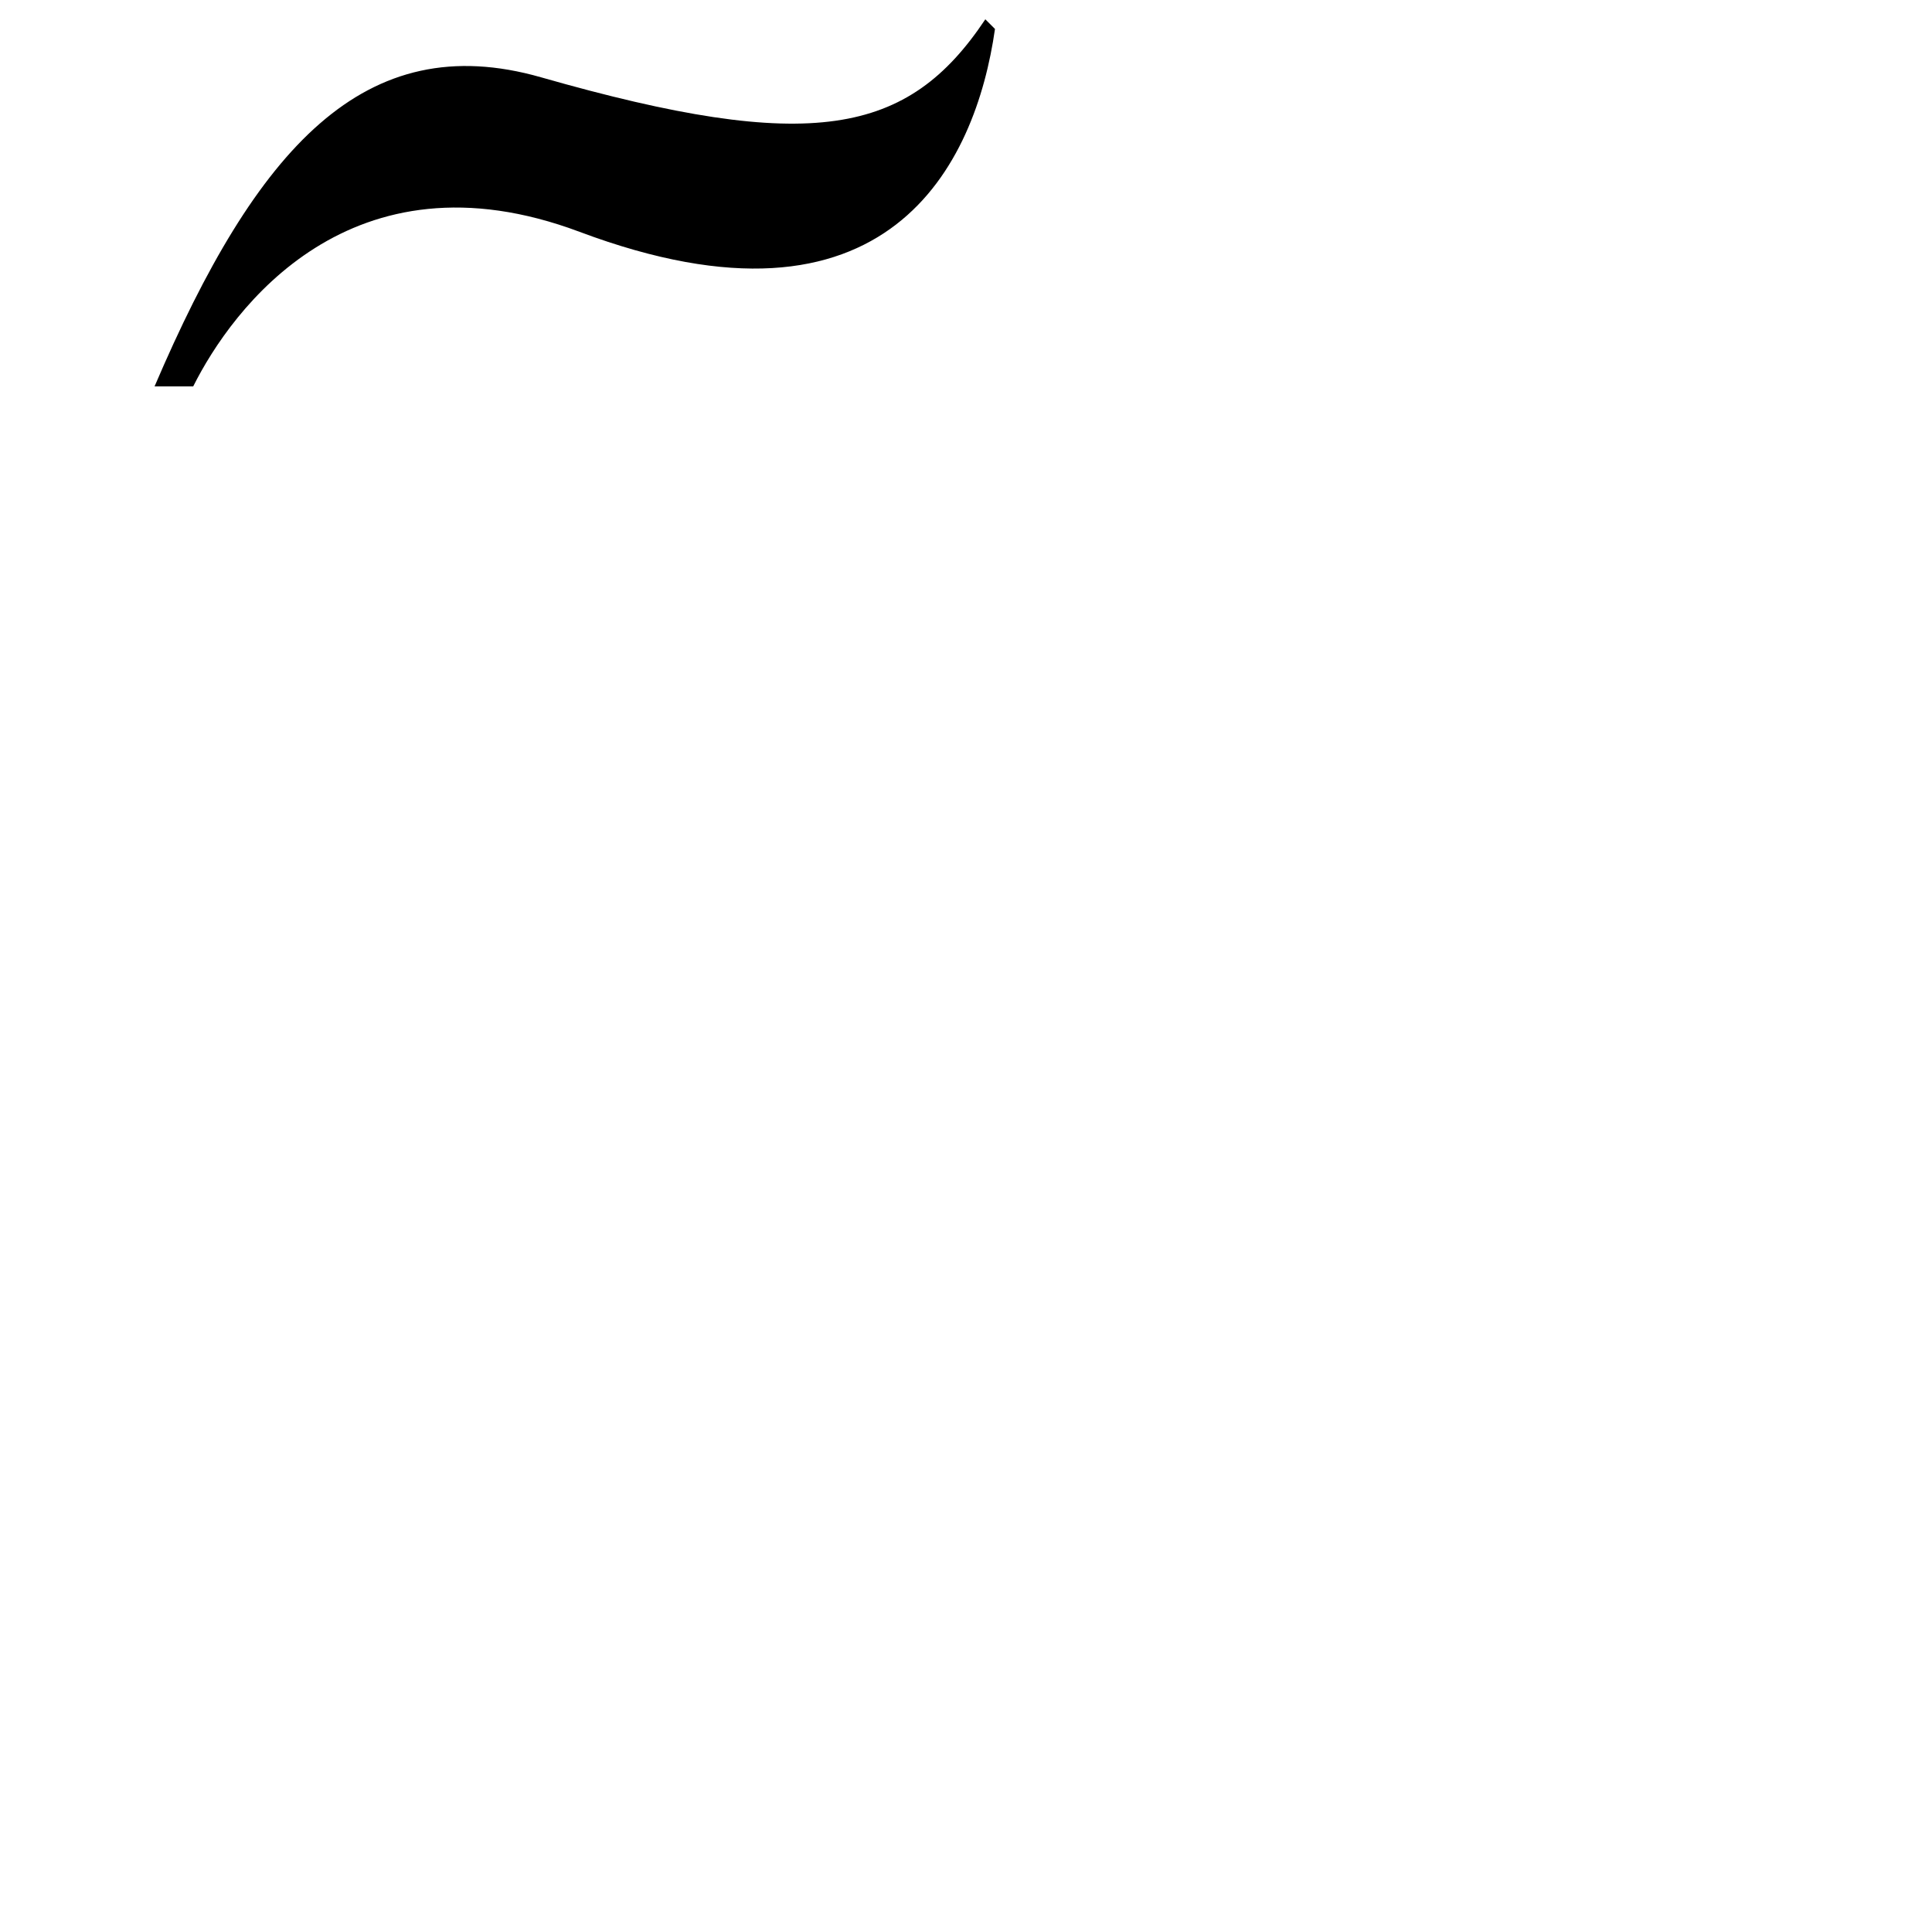
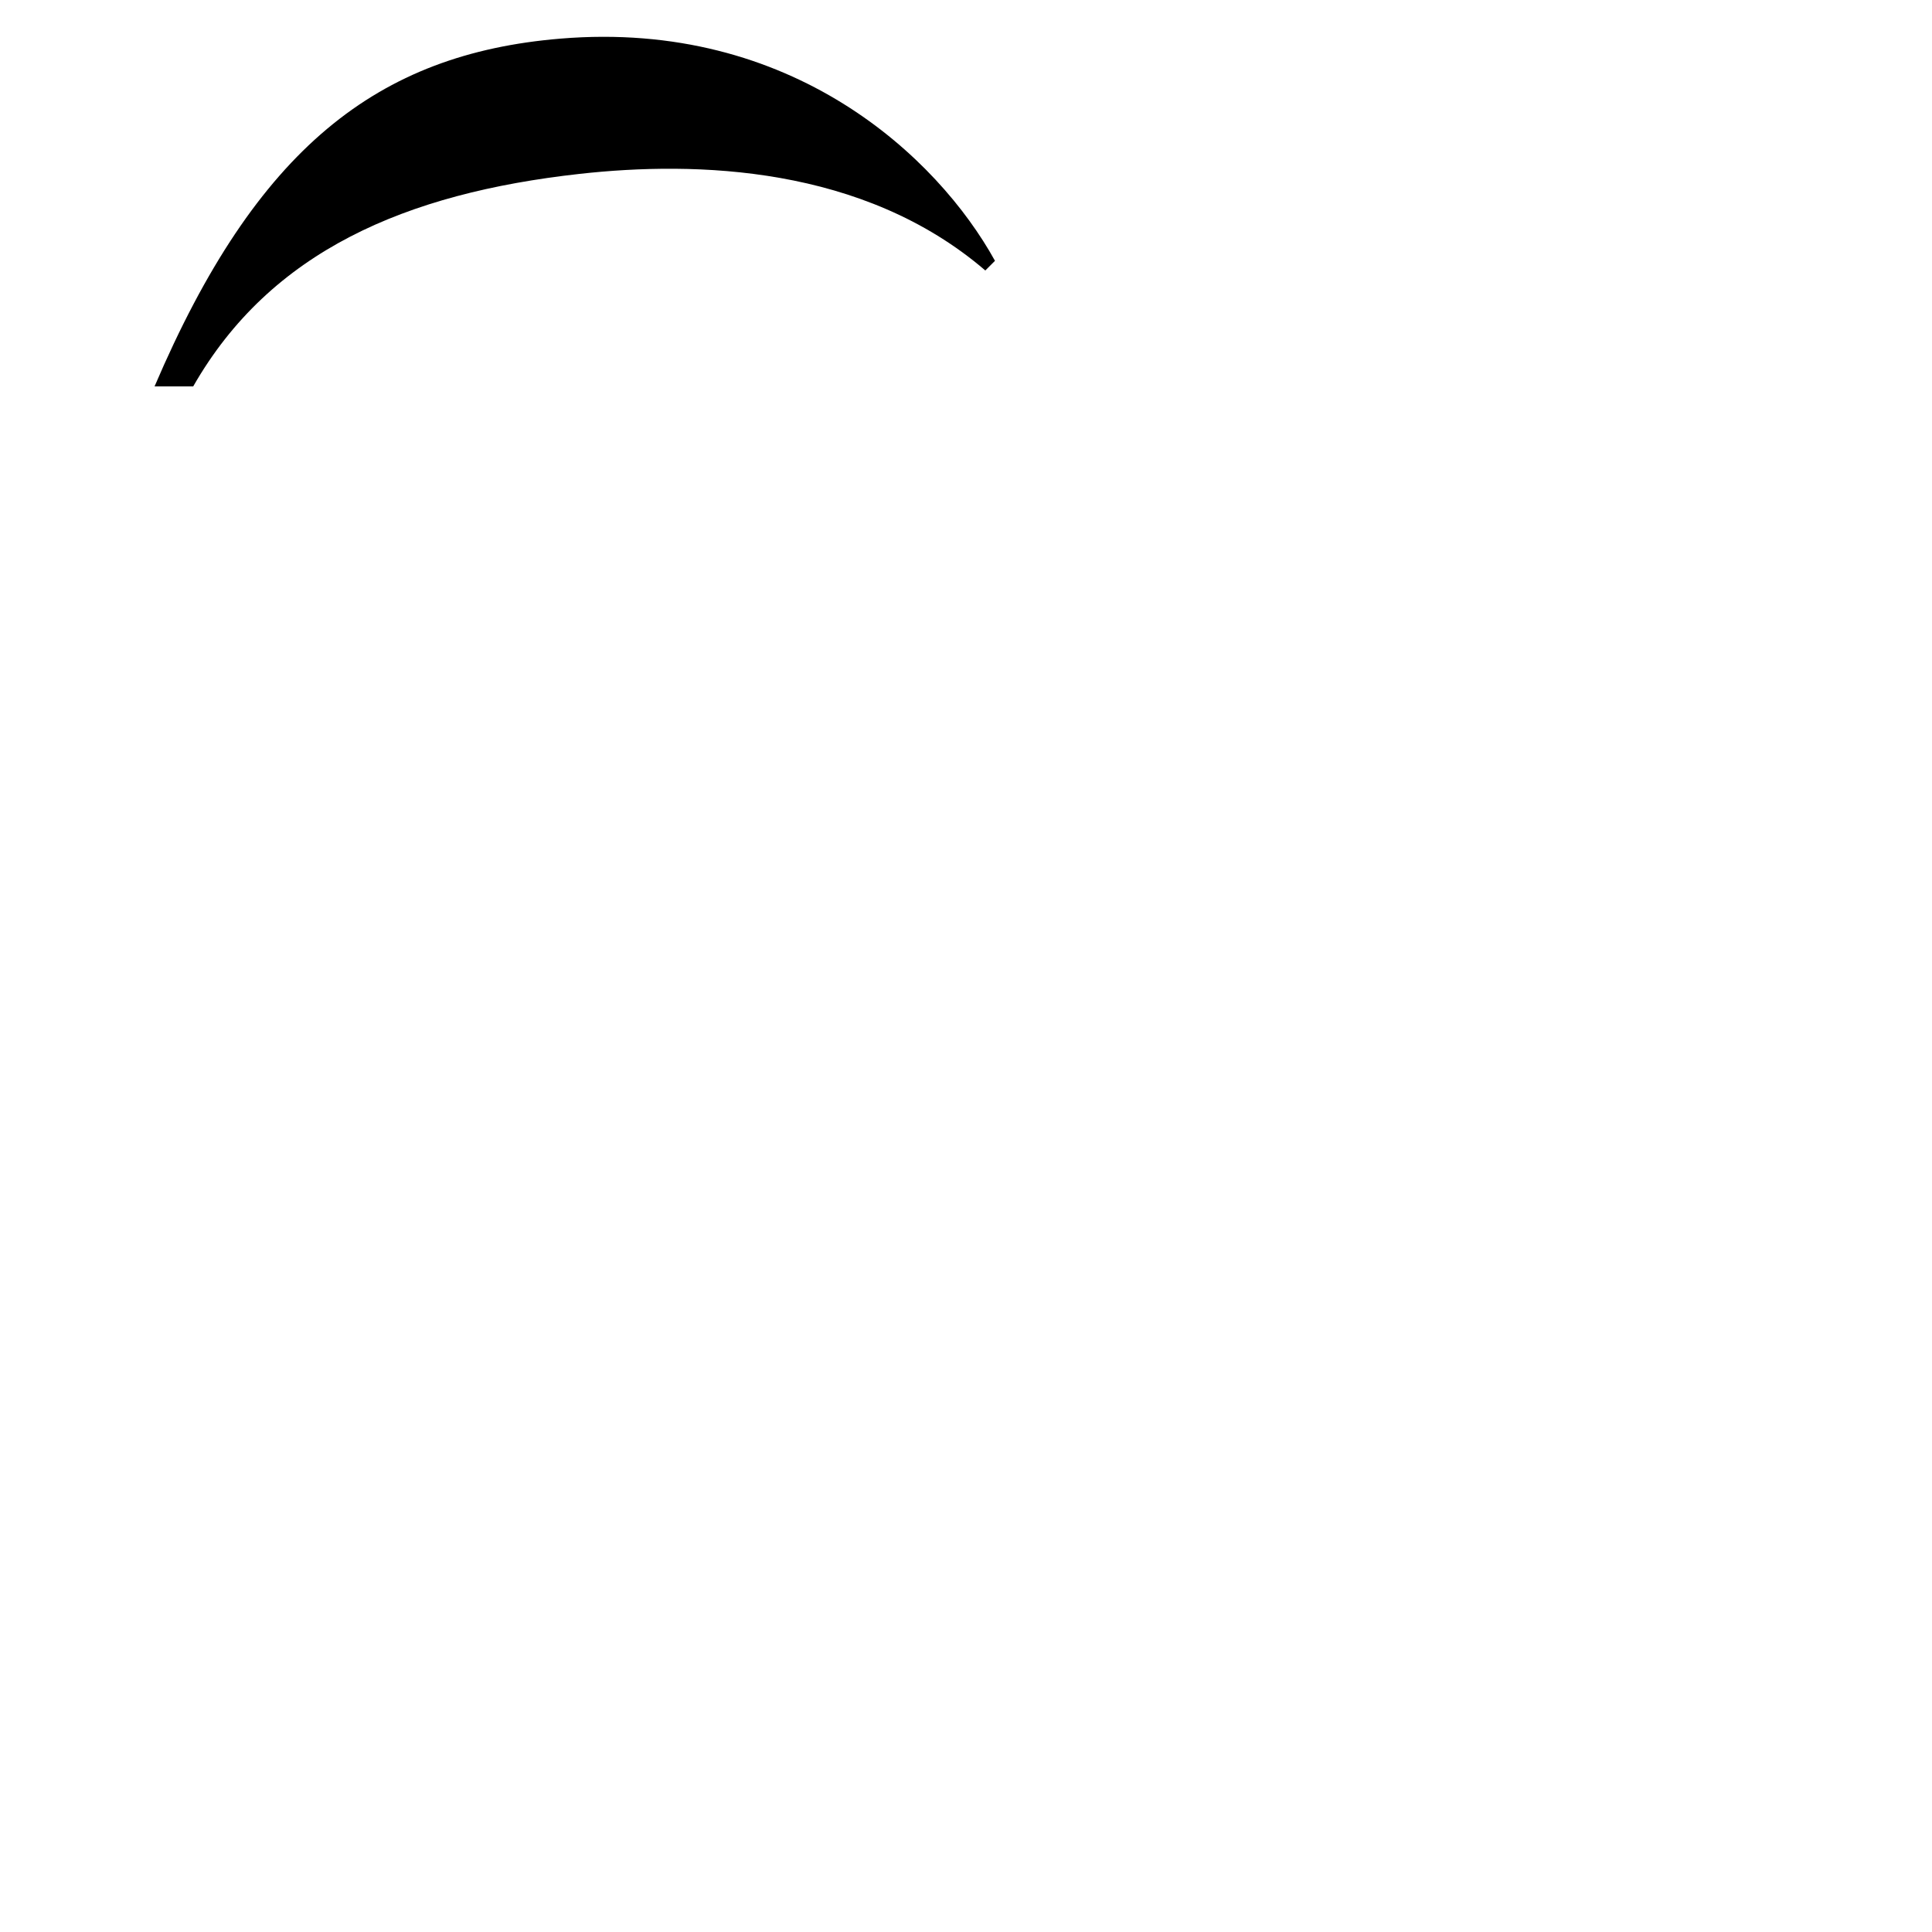
<svg xmlns="http://www.w3.org/2000/svg" viewBox="0 0 1000 1000">
-   <path transform="translate(-4000,-52.3622)" style="fill:#000000;fill-opacity:1;stroke:none" d="m 4510,62.362 c -40,60 -90,70 -230,30 -91.298,-26.085 -147.283,36.664 -200,160 l 20,0 c 20,-40 81.563,-124.414 200,-80 160,60 205,-35 215,-105 z" />
+   <path transform="translate(-5000,-52.3622)" style="fill:#000000;fill-opacity:1;stroke:none" d="M 5515,187.362 C 5485.361,133.706 5410,62.362 5290,72.362 5195.376,80.247 5132.717,129.026 5080,252.362 l 20,0 c 40,-70 110,-100 200,-110 60.456,-6.717 146.806,-4.233 210,50 z" />
</svg>
